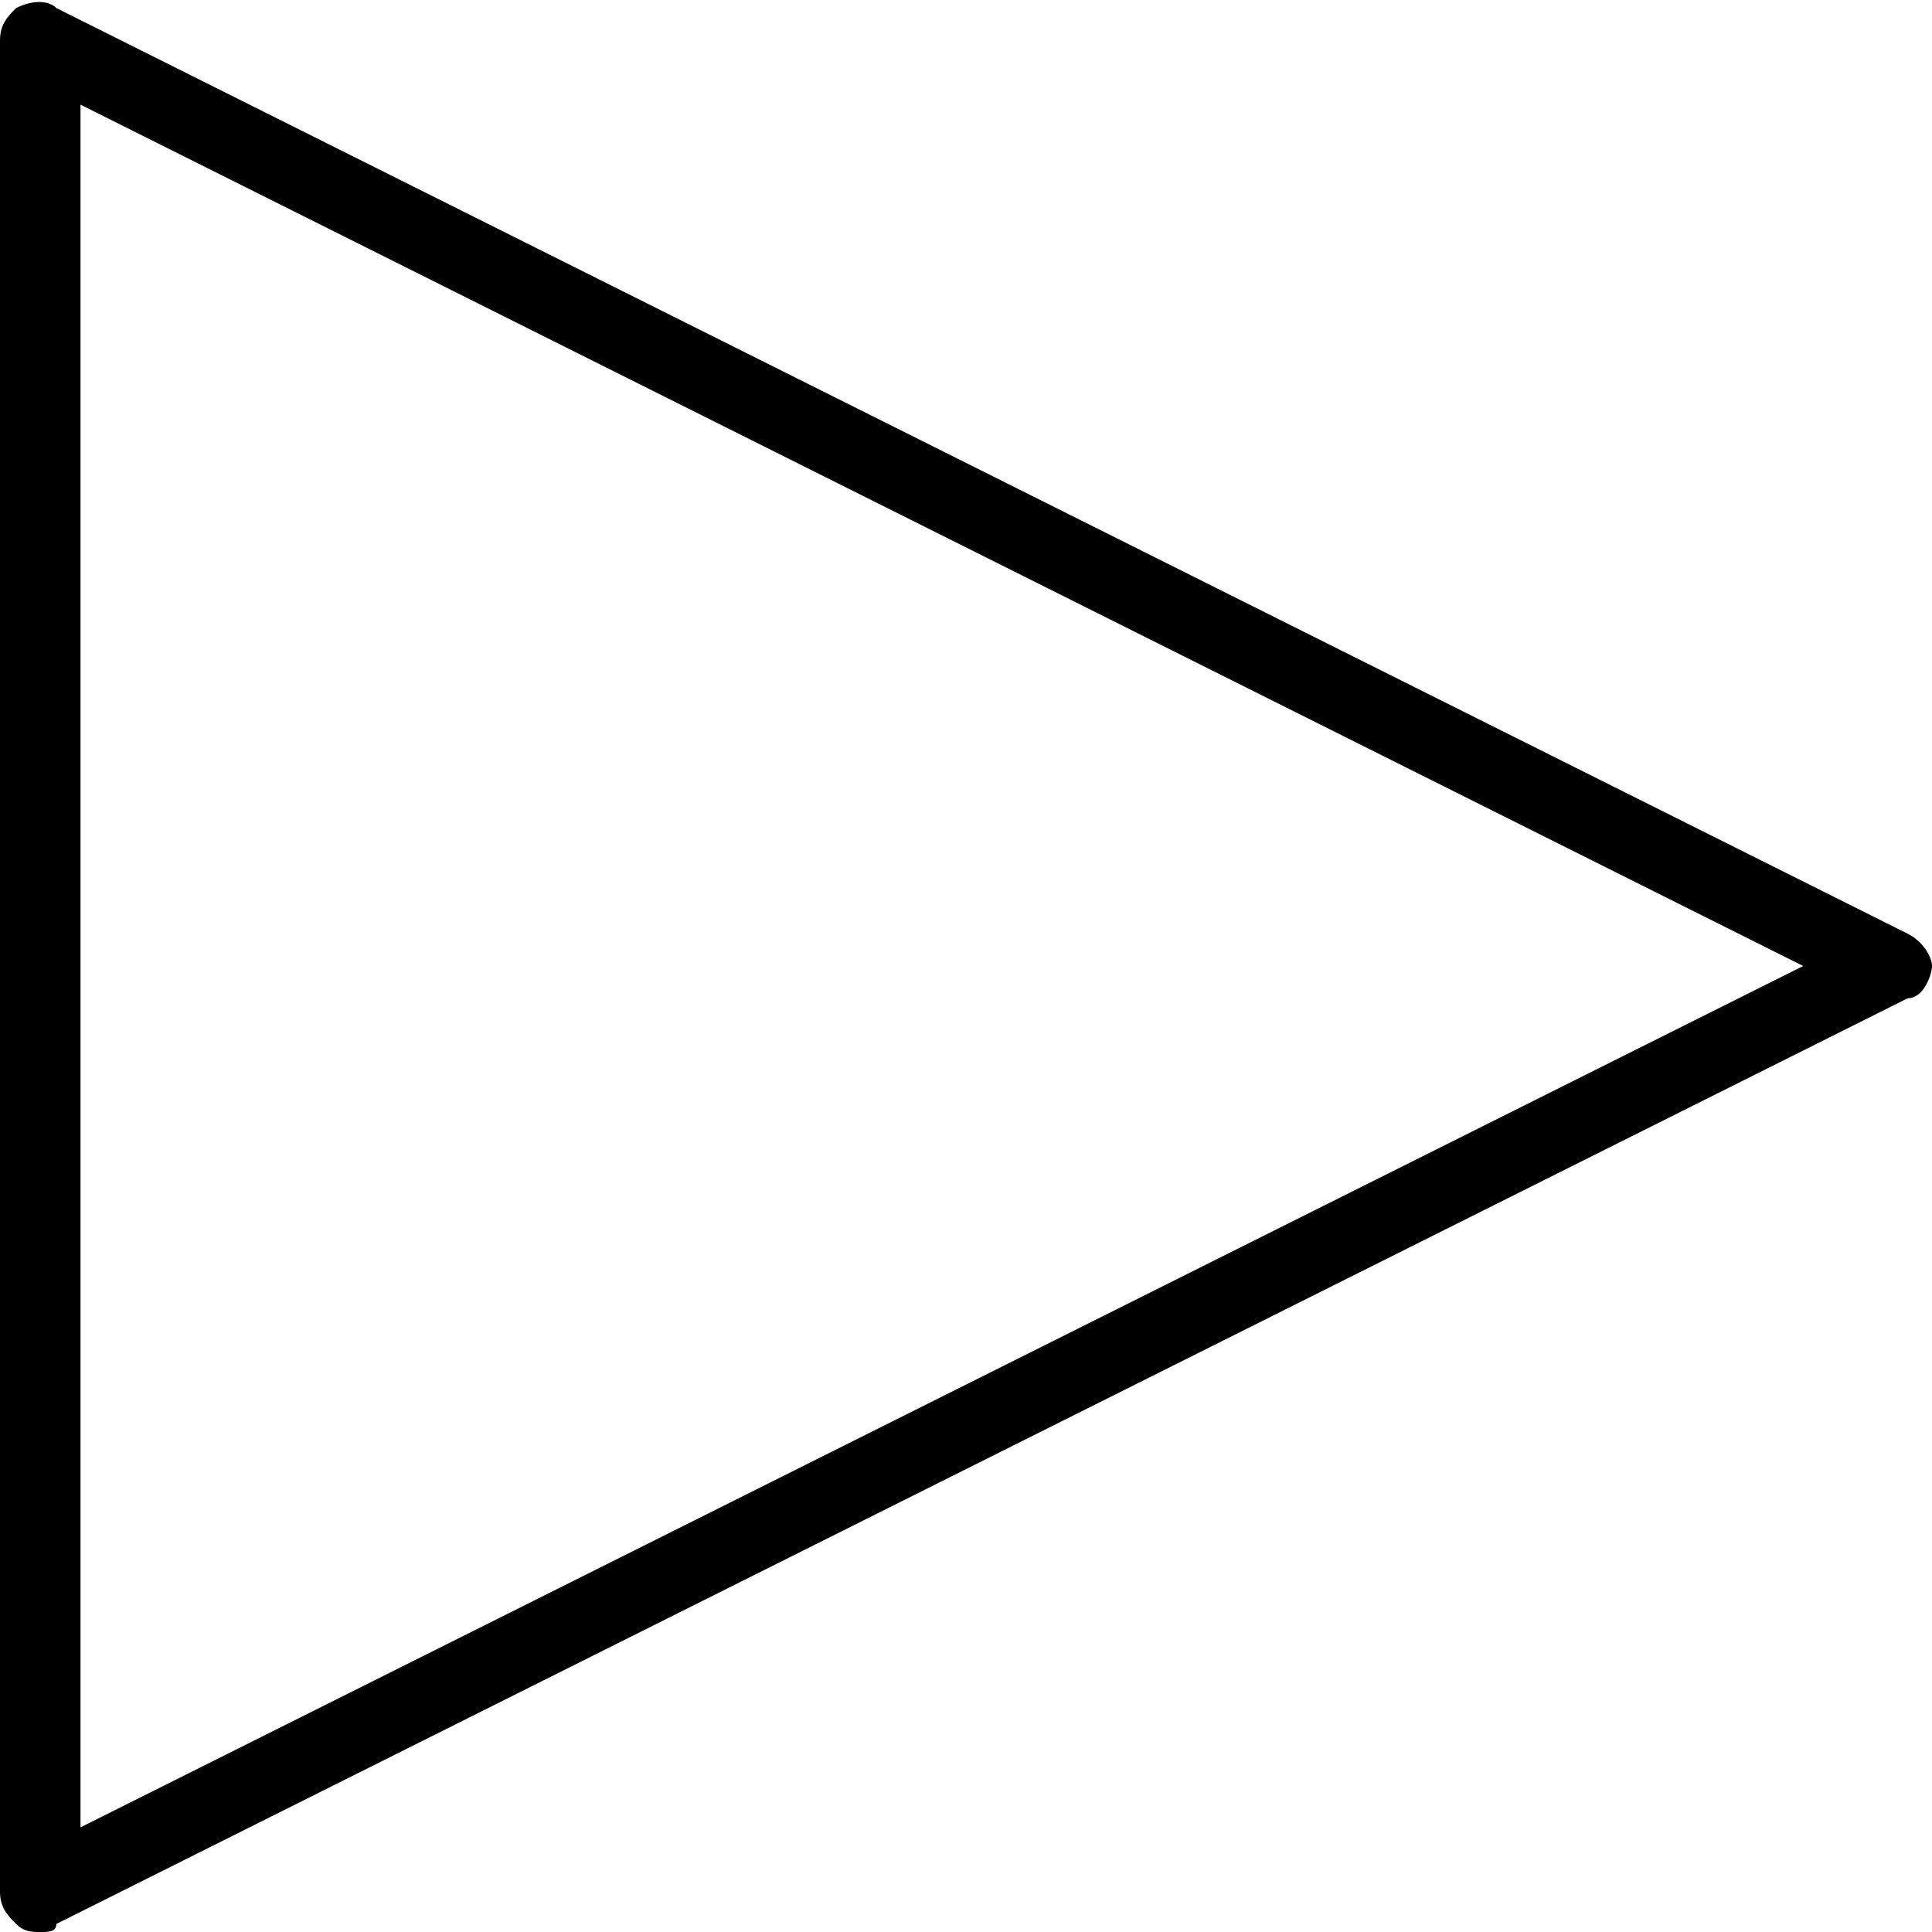
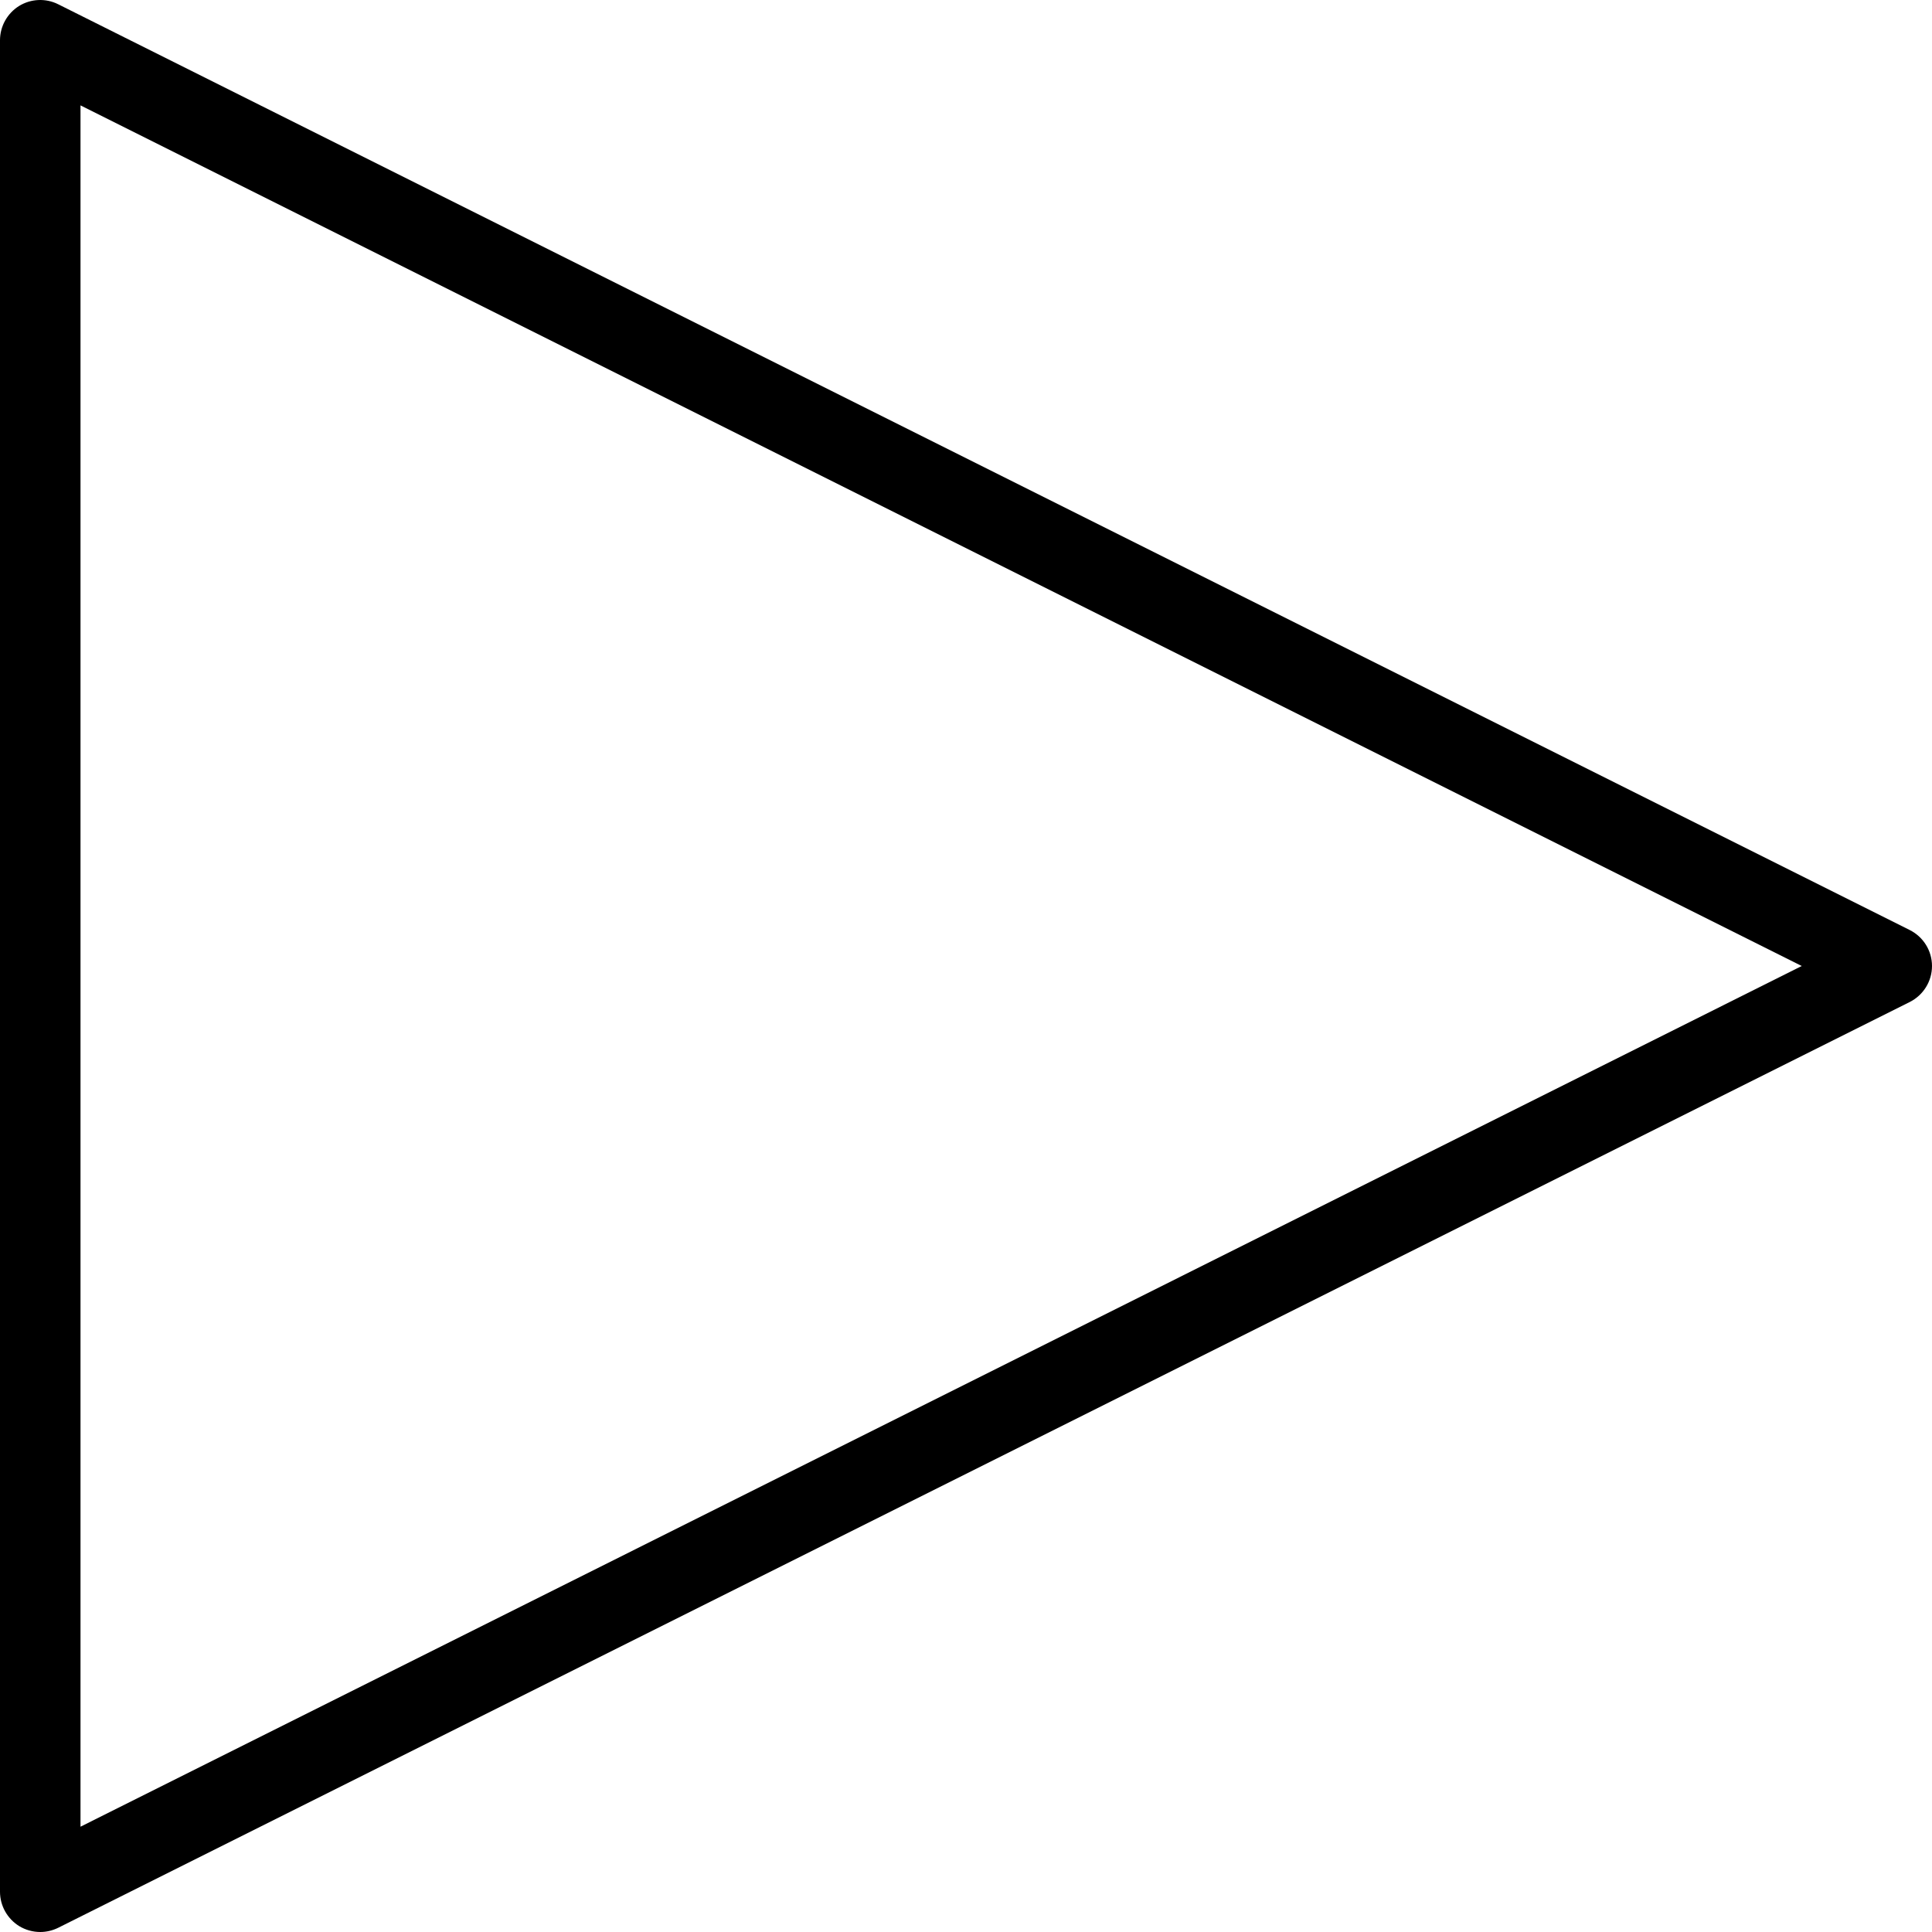
<svg xmlns="http://www.w3.org/2000/svg" version="1.1" baseProfile="tiny" id="Layer_1" x="0px" y="0px" viewBox="0 0 24 24" xml:space="preserve">
  <g id="XMLID_758_">
-     <path d="M0.5,24c-0.1,0-0.2,0-0.3-0.1C0.1,23.8,0,23.7,0,23.5v-23c0-0.2,0.1-0.3,0.2-0.4C0.4,0,0.6,0,0.7,0.1l23,11.5   c0.2,0.1,0.3,0.3,0.3,0.4s-0.1,0.4-0.3,0.4l-23,11.5C0.7,24,0.6,24,0.5,24z M1,1.3v21.4L22.4,12L1,1.3z" />
+     <path d="M0.5,24c-0.091,0-0.183-0.025-0.263-0.074C0.09,23.834,0,23.673,0,23.5v-23c0-0.173,0.09-0.334,0.237-0.426   c0.147-0.09,0.331-0.099,0.486-0.021l23,11.5C23.893,11.638,24,11.811,24,12s-0.107,0.362-0.276,0.447l-23,11.5   C0.653,23.982,0.577,24,0.5,24z M1,1.309v21.383L22.382,12L1,1.309z" />
  </g>
</svg>
